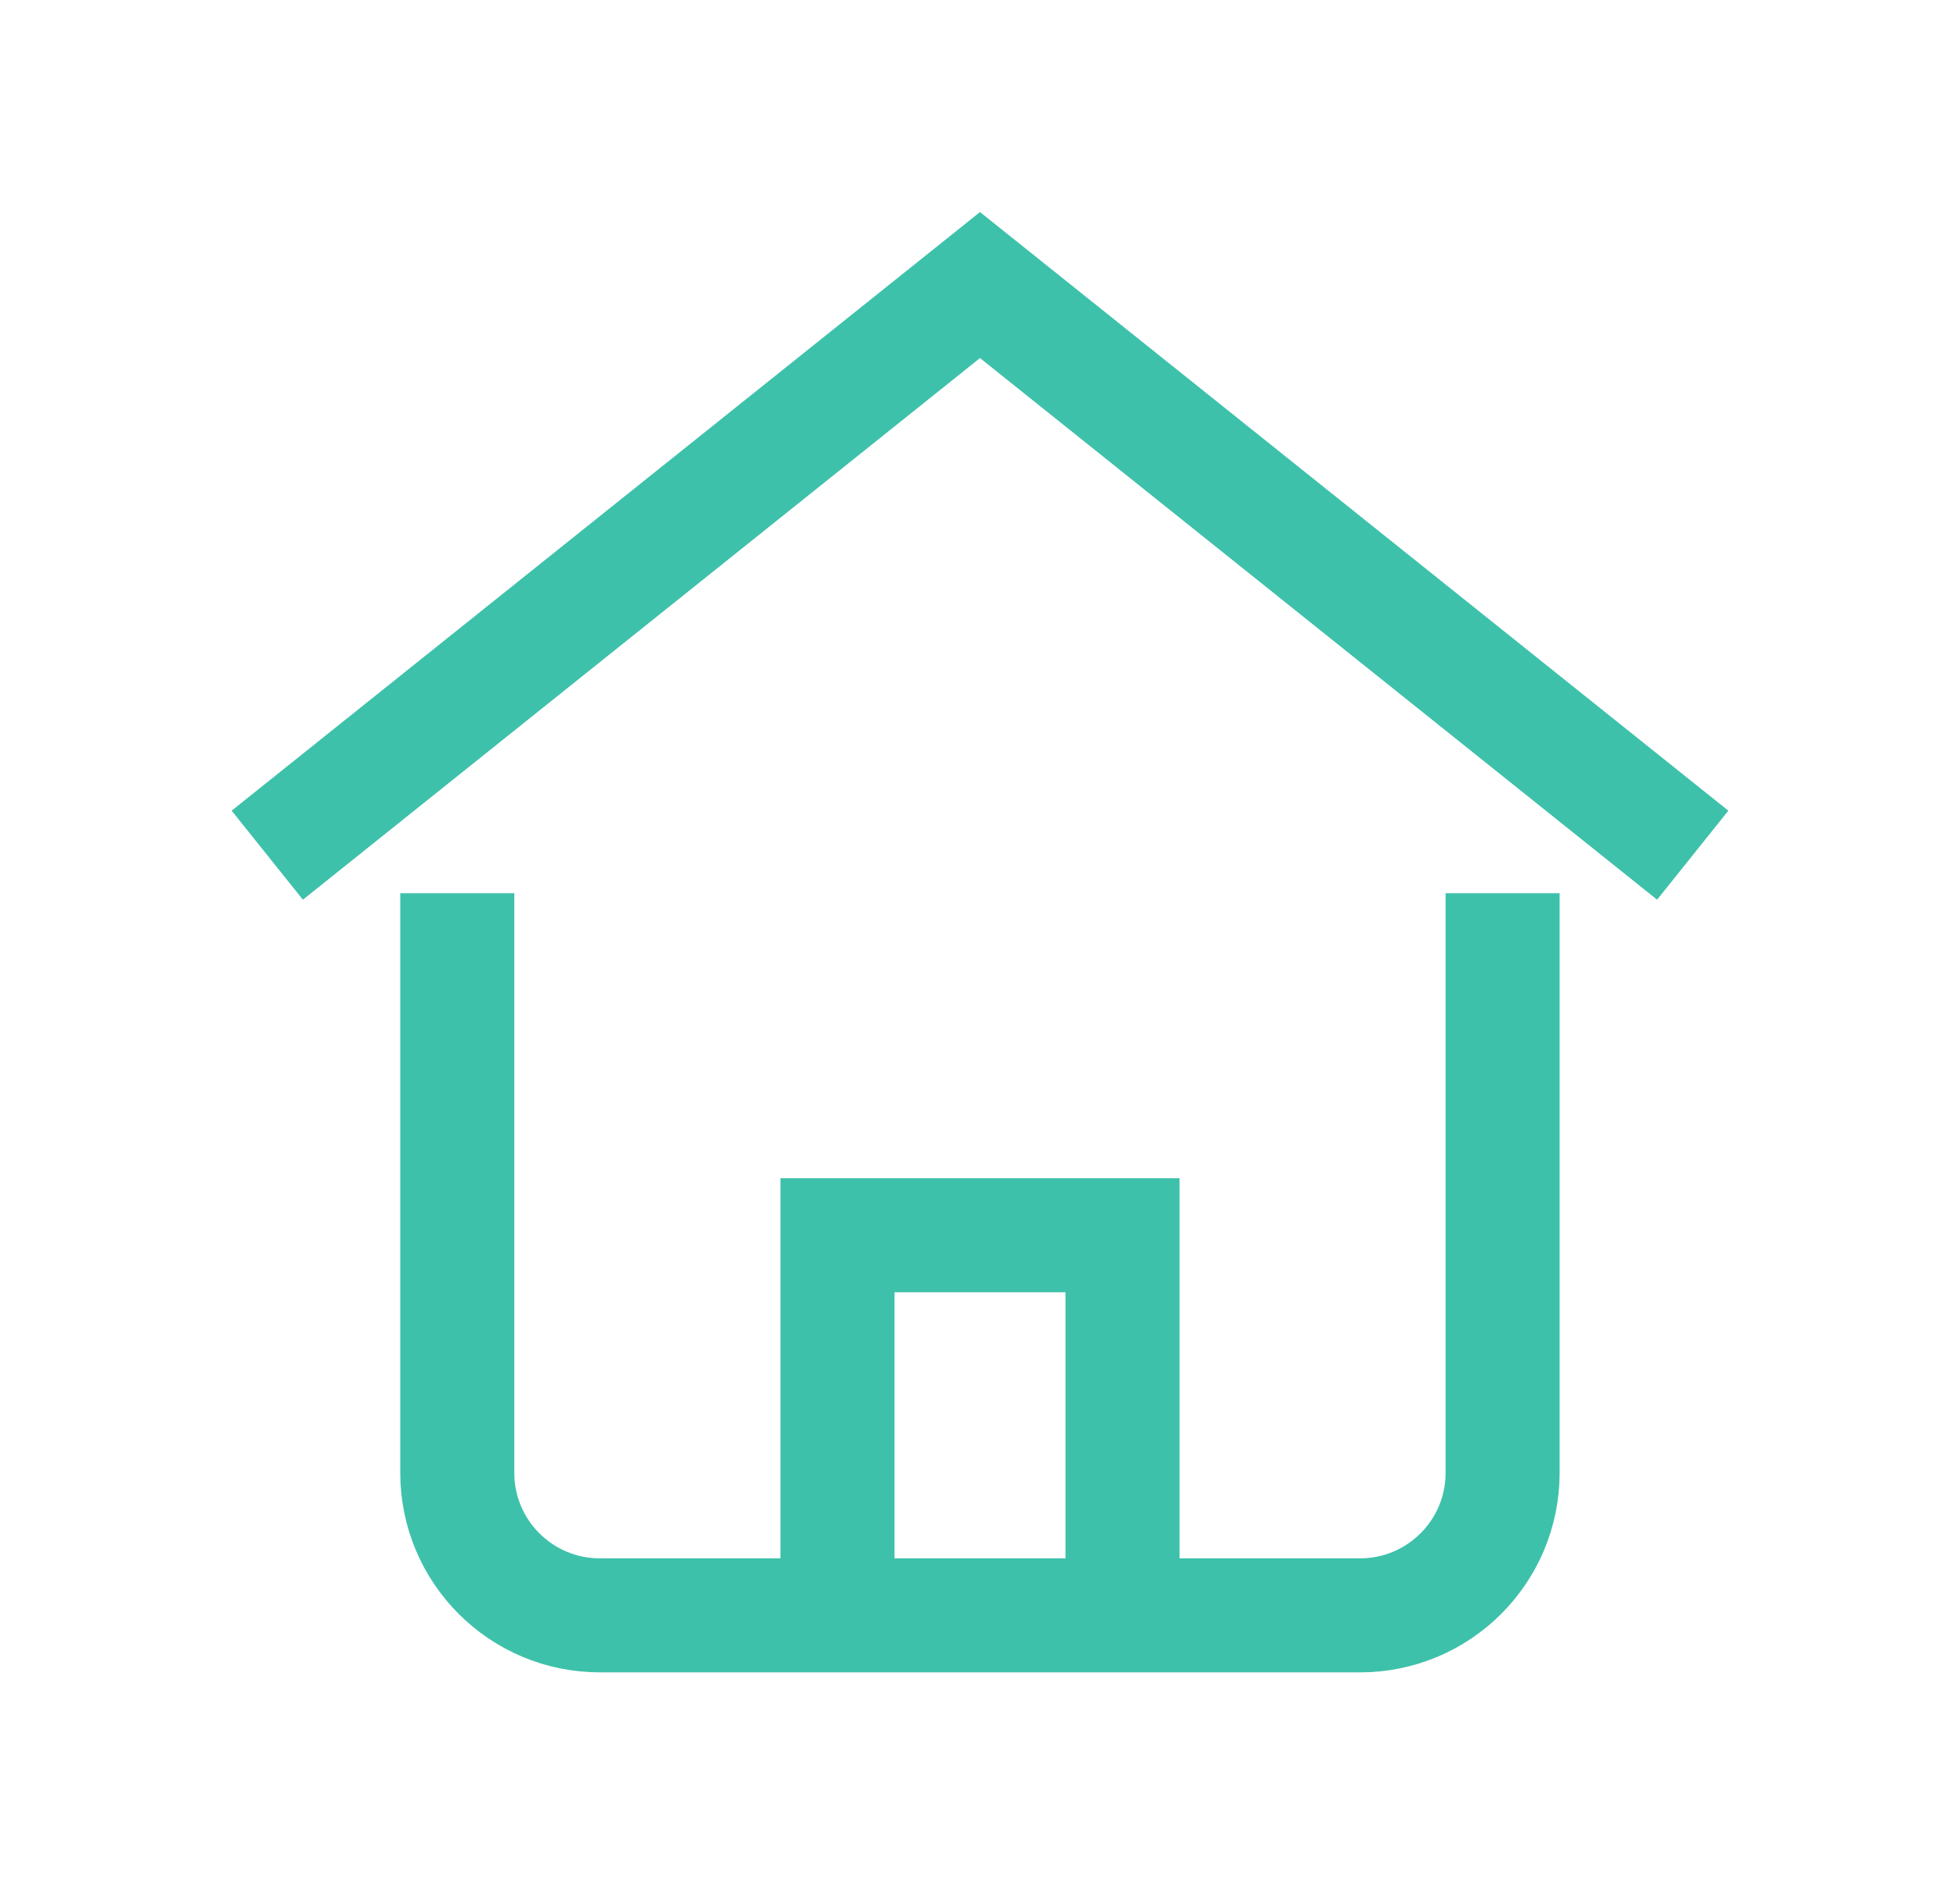
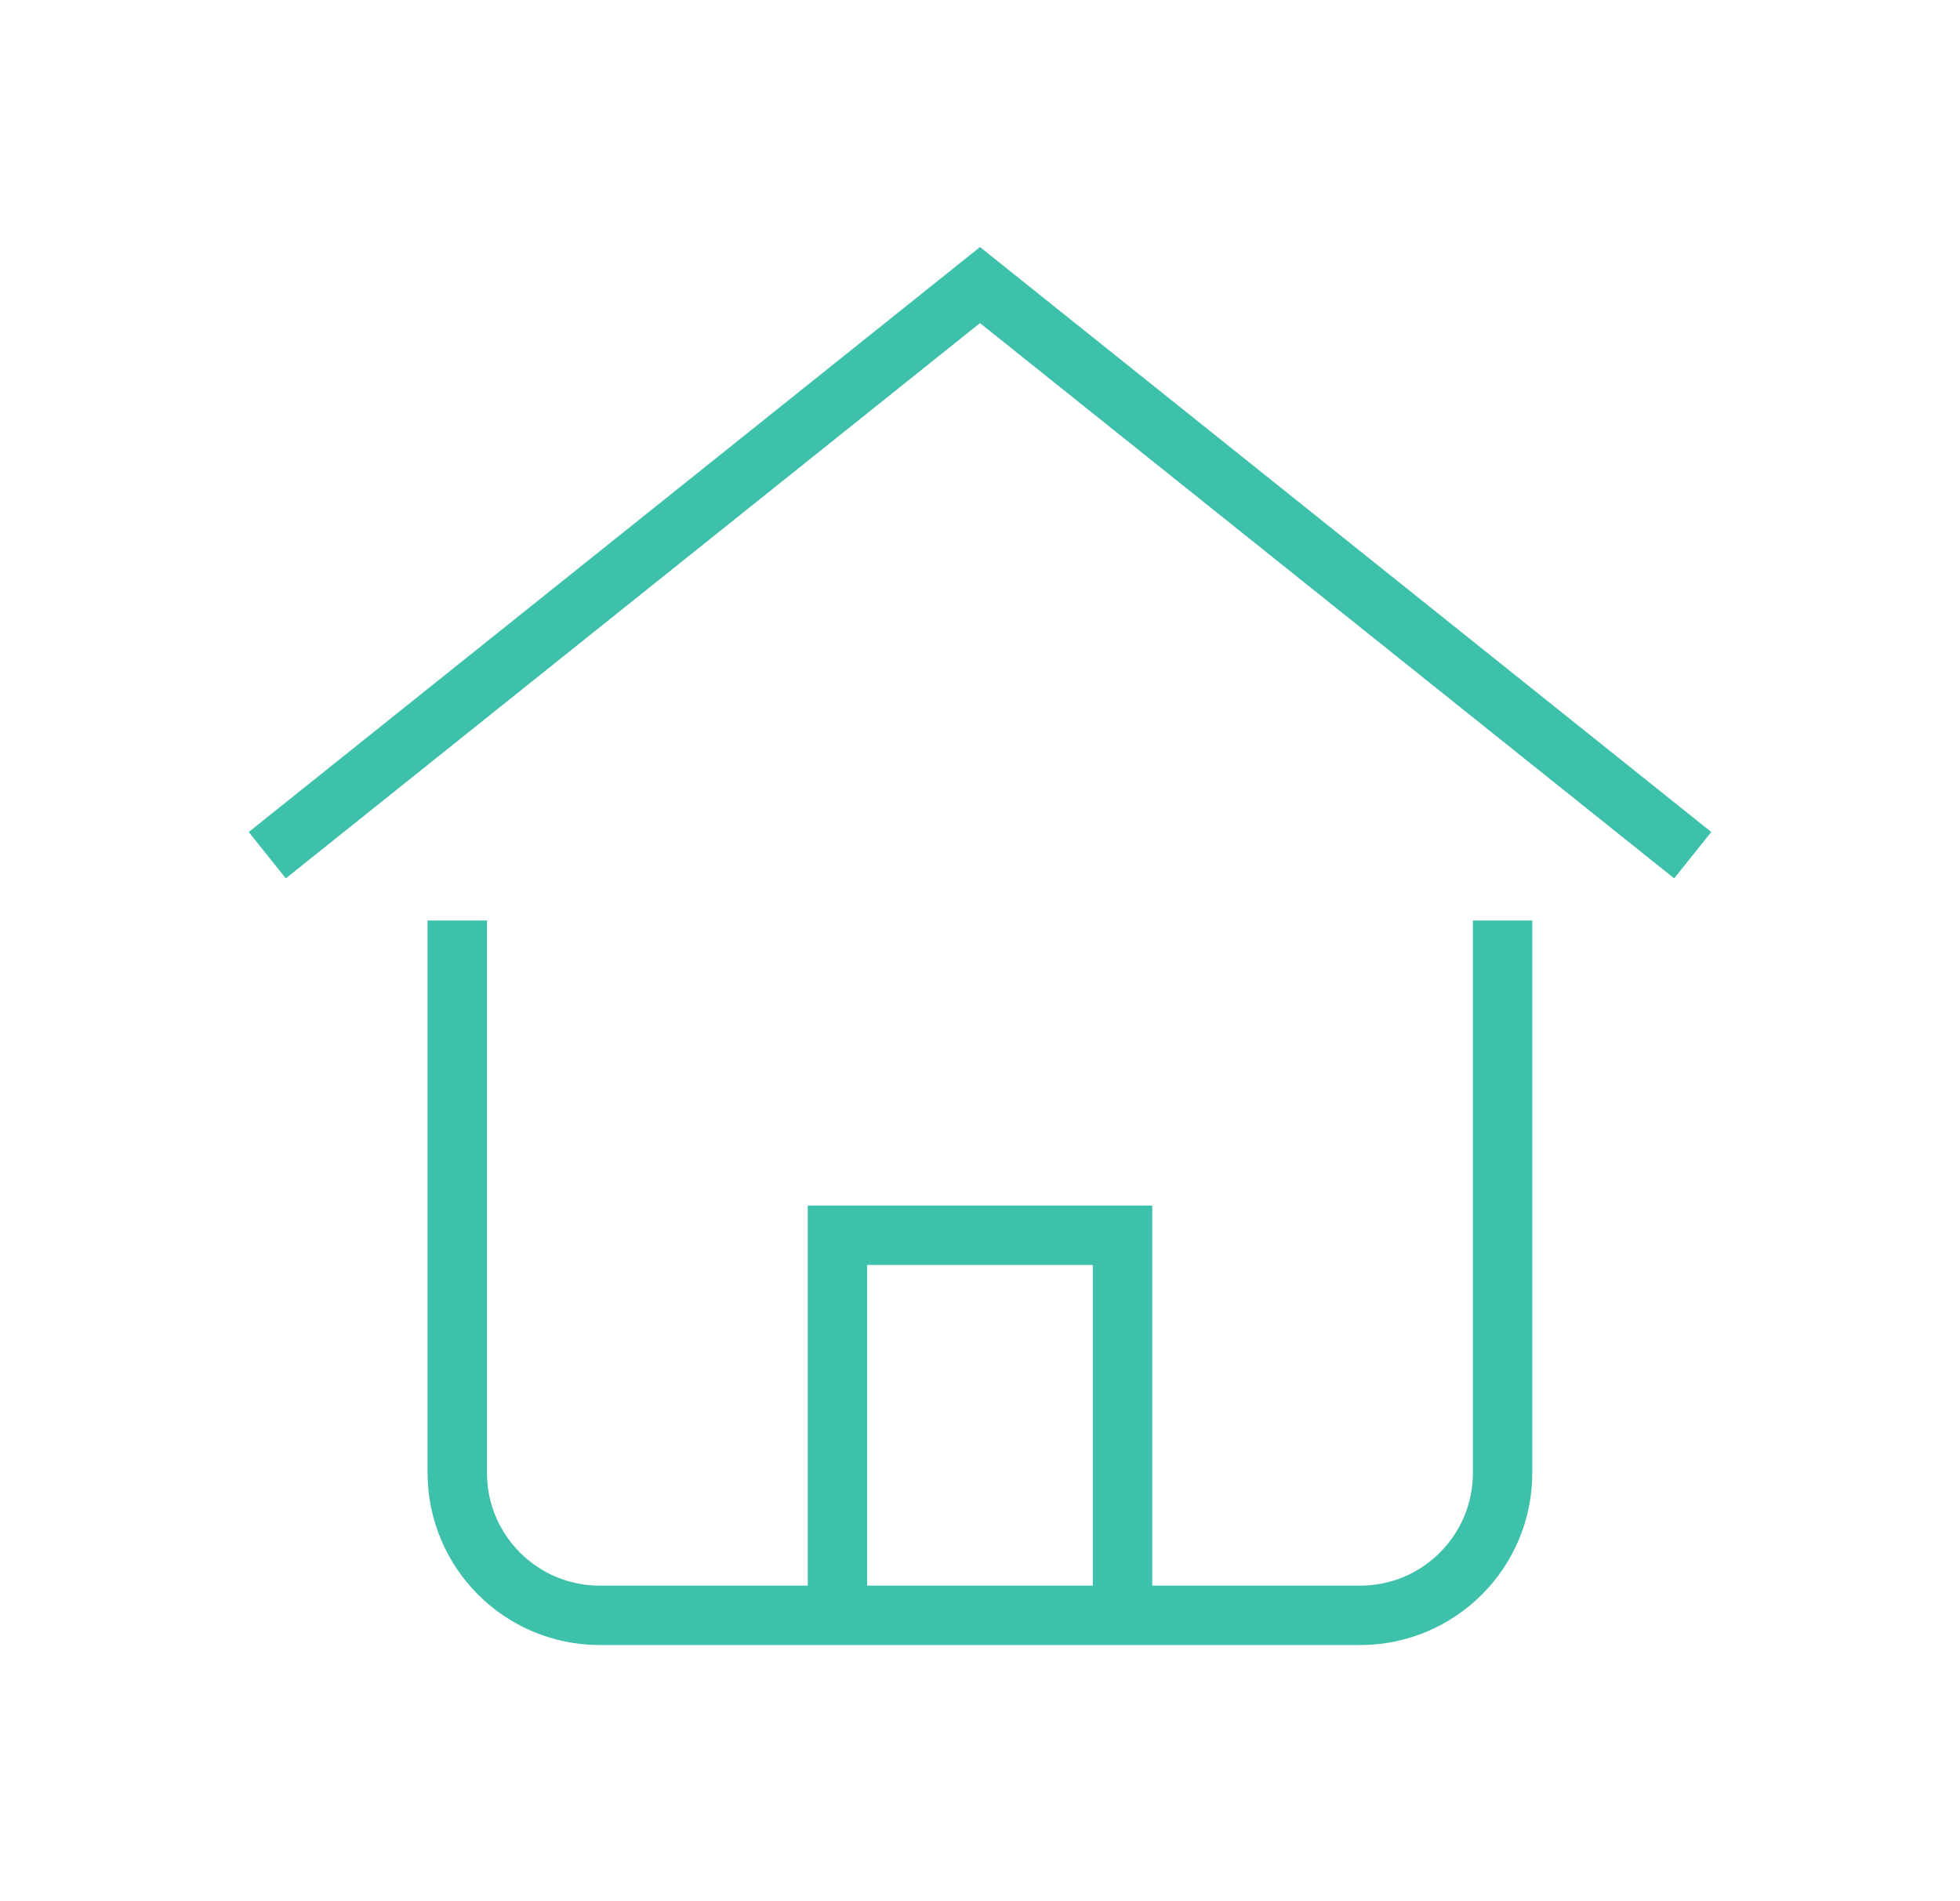
<svg xmlns="http://www.w3.org/2000/svg" width="33" height="32" viewBox="0 0 33 32" fill="none">
-   <path d="M4.5 14.4L16.5 4.8L28.5 14.4" stroke="#3EC1AA" stroke-width="1.92" stroke-miterlimit="10" />
-   <path d="M14.1 27.2L14.1 20.8H18.9V27.2" stroke="#3EC1AA" stroke-width="1.92" stroke-miterlimit="10" />
-   <path d="M7.699 16L7.699 24.8C7.699 26.126 8.774 27.2 10.099 27.2L22.899 27.2C24.225 27.2 25.299 26.126 25.299 24.8L25.299 16" stroke="#3EC1AA" stroke-width="1.92" stroke-miterlimit="10" stroke-linecap="square" />
+   <path d="M4.5 14.4L16.5 4.8L28.5 14.4" stroke="#3EC1AA" strokeWidth="1.92" stroke-miterlimit="10" />
+   <path d="M14.1 27.2L14.1 20.8H18.9V27.2" stroke="#3EC1AA" strokeWidth="1.92" stroke-miterlimit="10" />
+   <path d="M7.699 16L7.699 24.8C7.699 26.126 8.774 27.2 10.099 27.2L22.899 27.2C24.225 27.2 25.299 26.126 25.299 24.8L25.299 16" stroke="#3EC1AA" strokeWidth="1.92" stroke-miterlimit="10" stroke-linecap="square" />
</svg>
